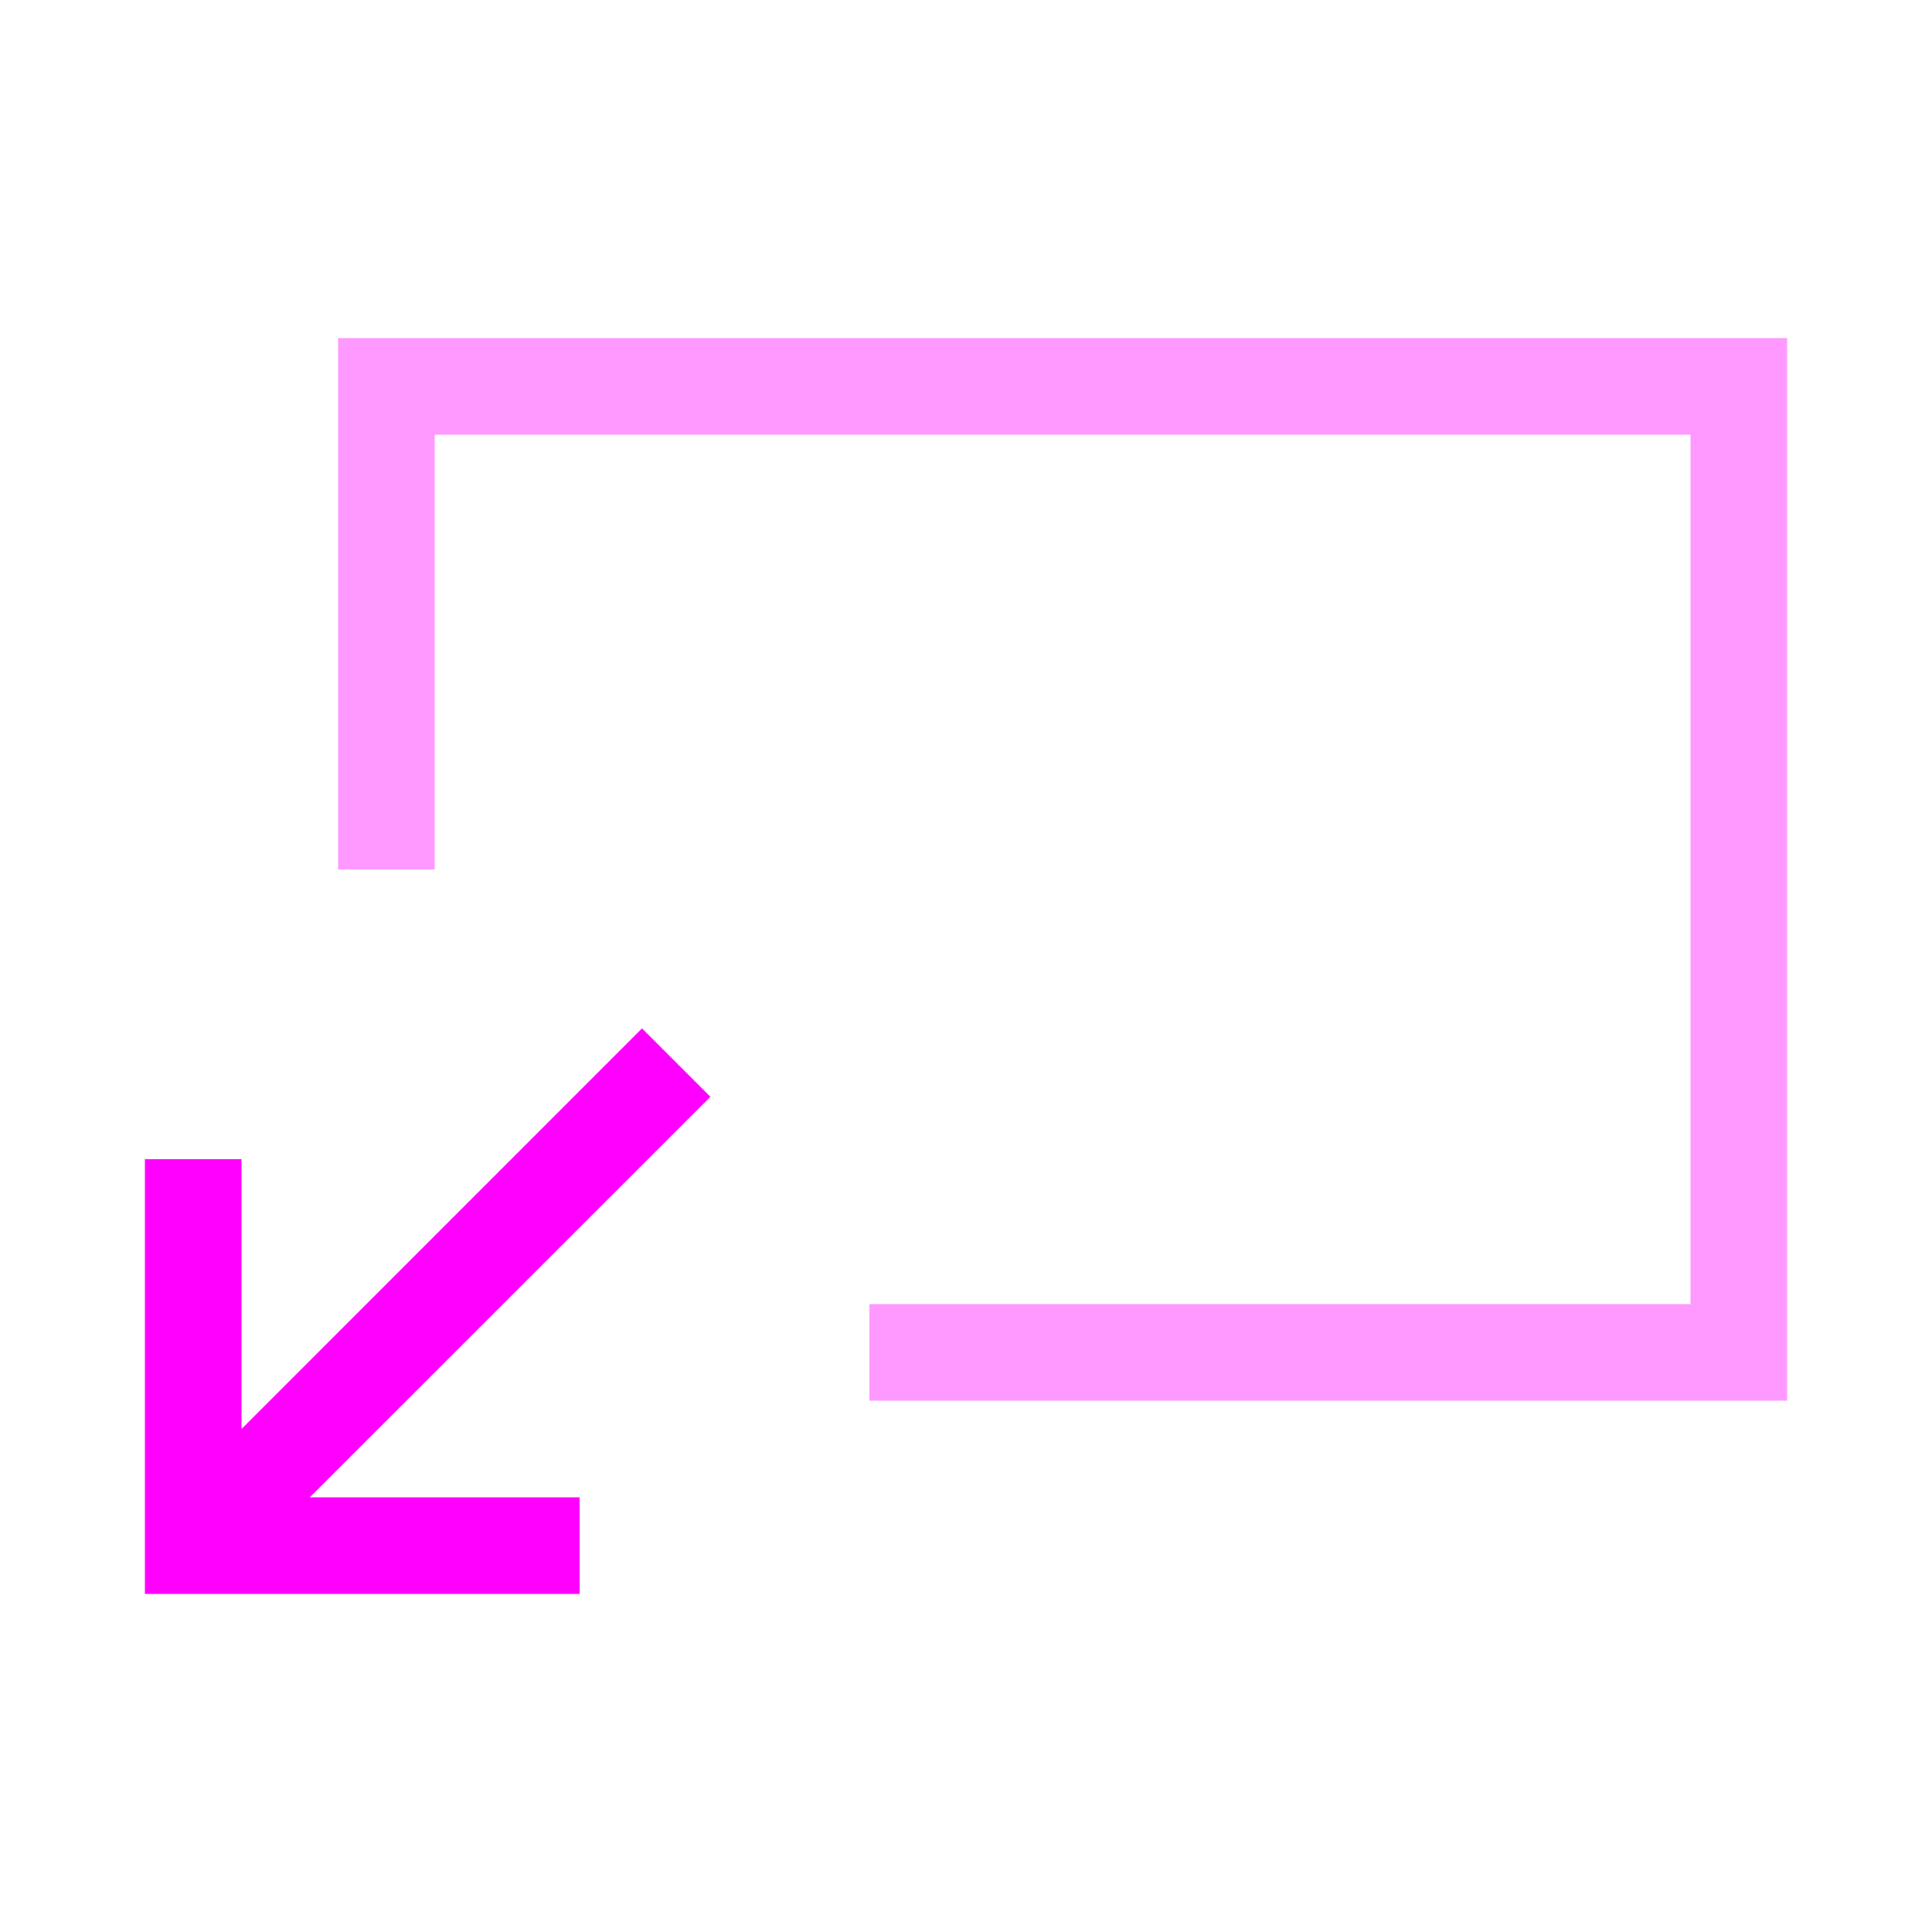
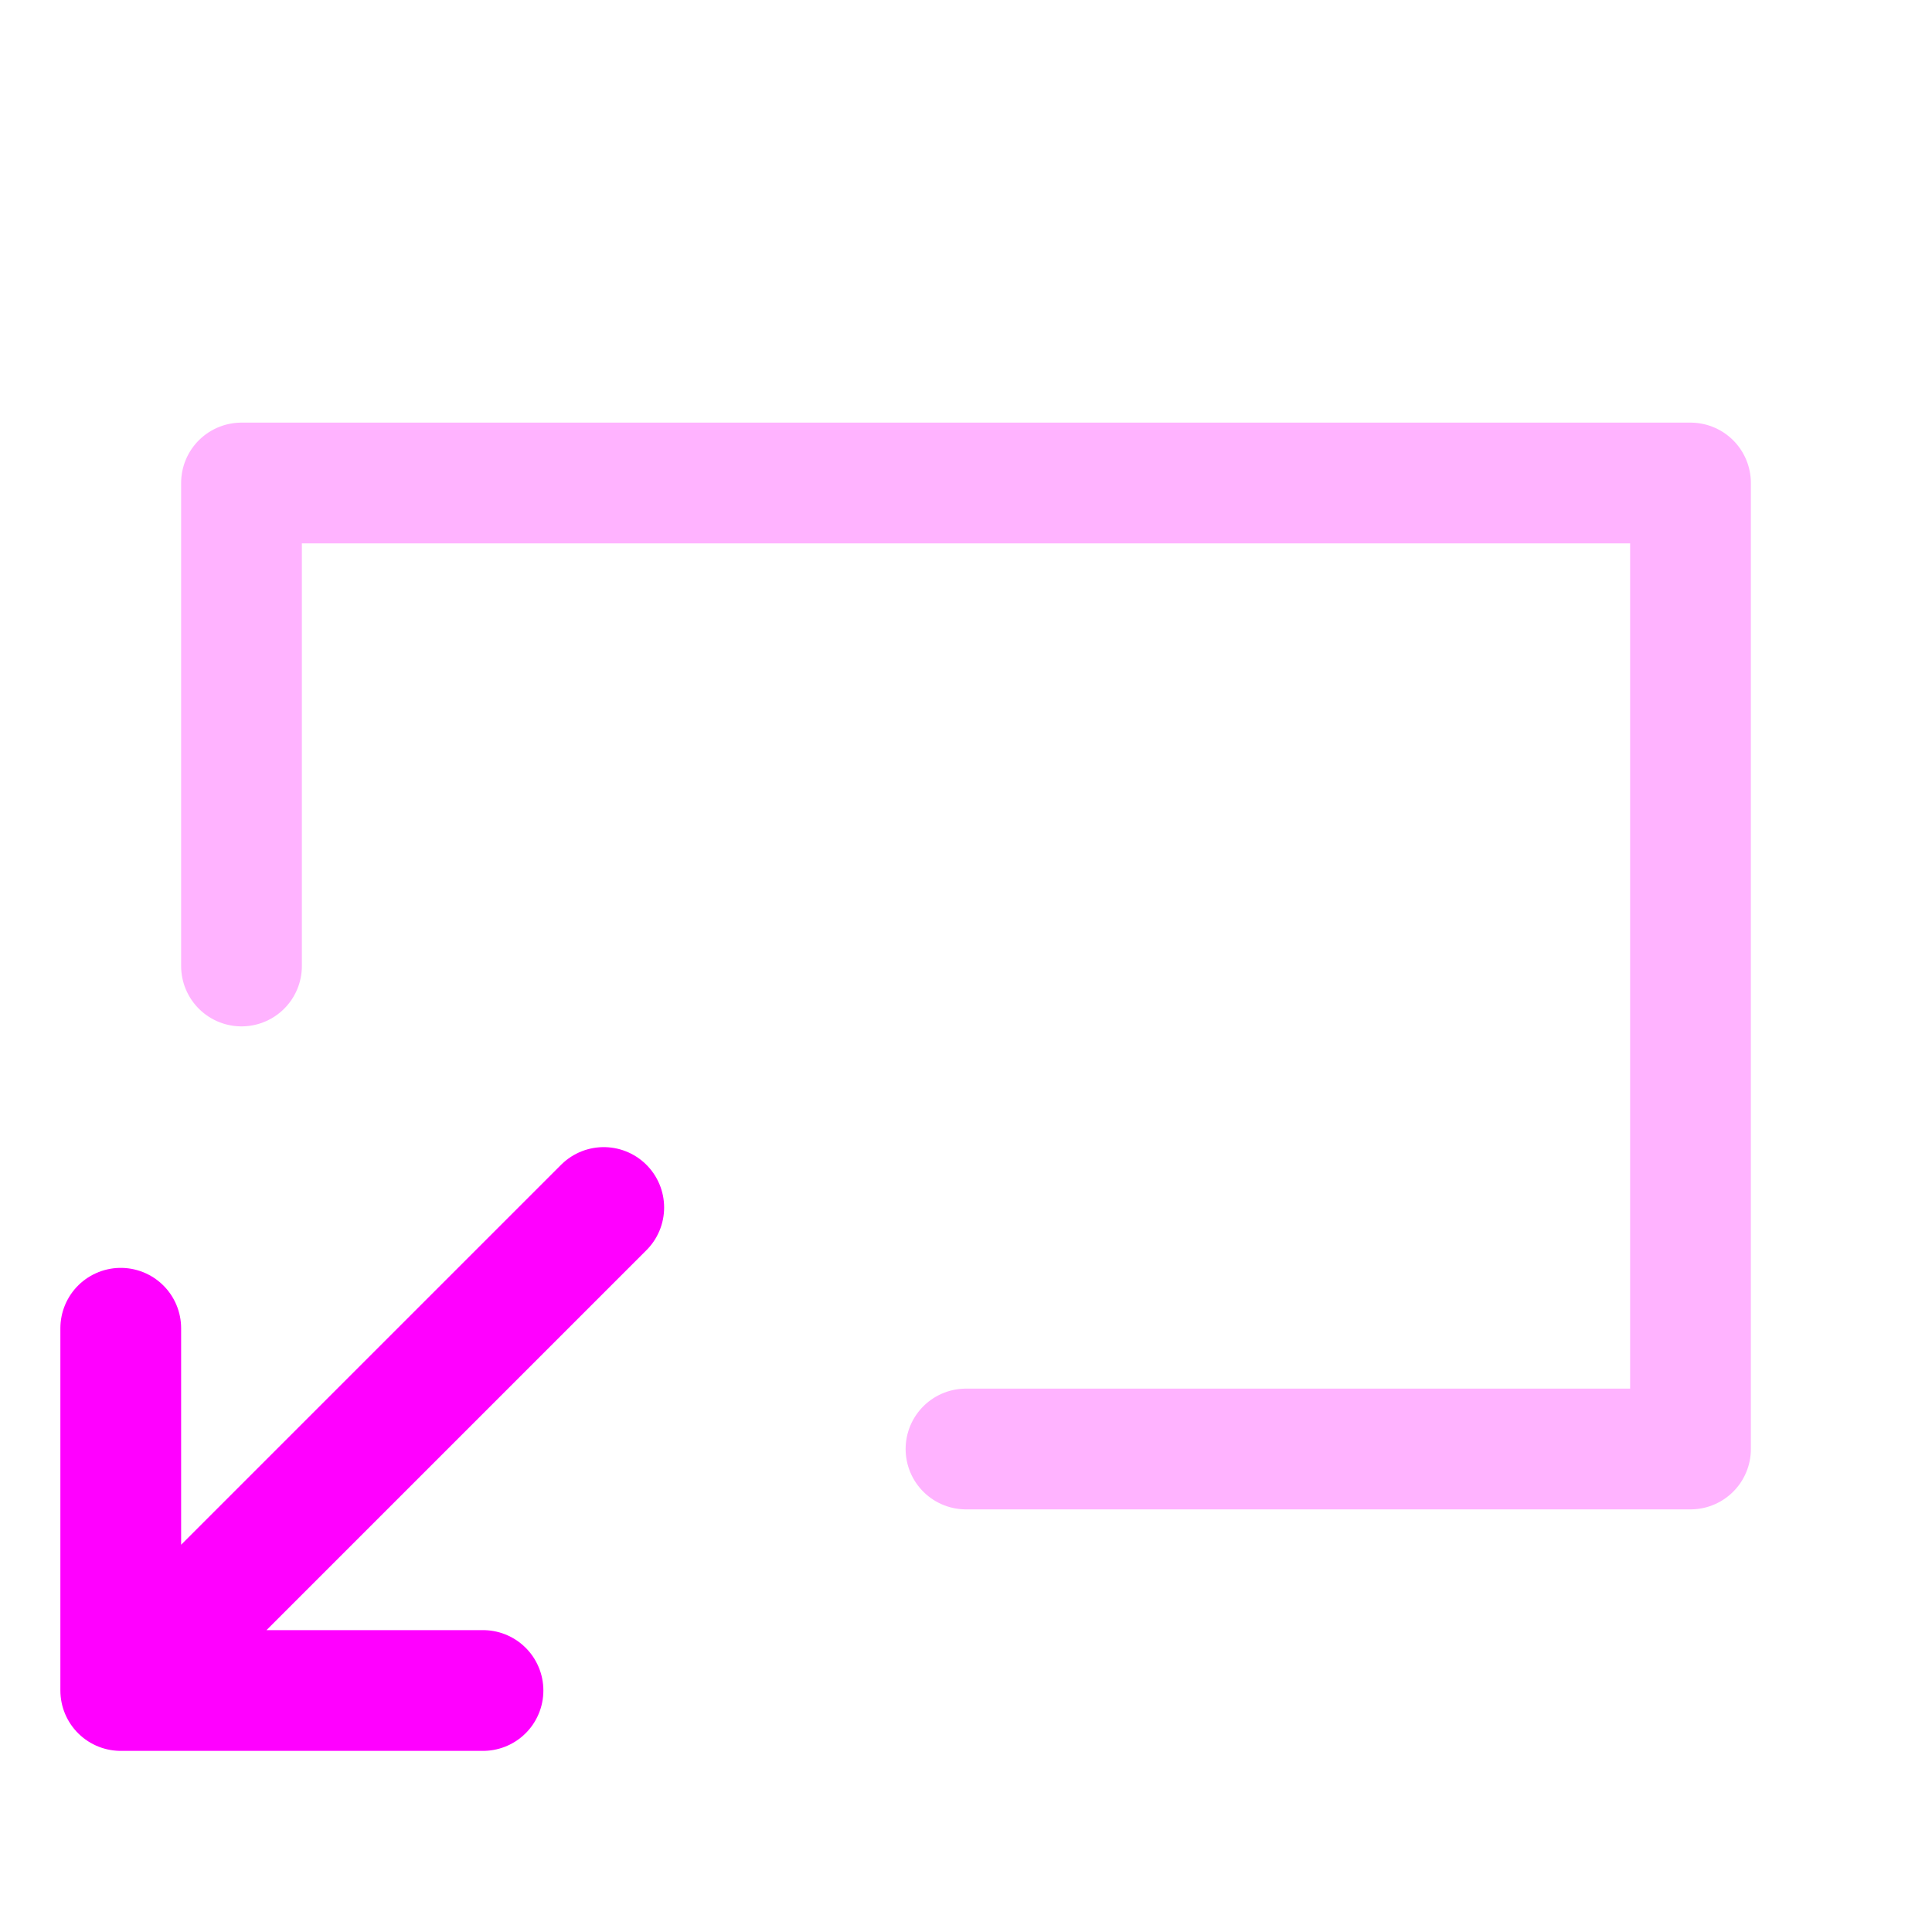
- <svg xmlns="http://www.w3.org/2000/svg" width="20" height="20" viewBox="0 0 20 20" fill="none">
-   <path opacity="0.4" fill-rule="evenodd" clip-rule="evenodd" d="M3.5 3.5H18.5V14.5H9V13.5H17.5V4.5H4.5V9H3.5V3.5Z" fill="#FF00FF" />
-   <path fill-rule="evenodd" clip-rule="evenodd" d="M3.207 15.5L7.354 11.354L6.646 10.646L2.5 14.793V12H1.5V16.5H6V15.5H3.207Z" fill="#FF00FF" />
+ <svg xmlns="http://www.w3.org/2000/svg" width="16" height="16" viewBox="0 0 16 16" fill="none">
+   <path opacity="0.3" d="M2 8V4L14 4V12H8" stroke="#FF00FF" stroke-linecap="round" stroke-linejoin="round" />
+   <path d="M1 11V14M1 14L5 10M1 14H4" stroke="#FF00FF" stroke-linecap="round" stroke-linejoin="round" />
</svg>
